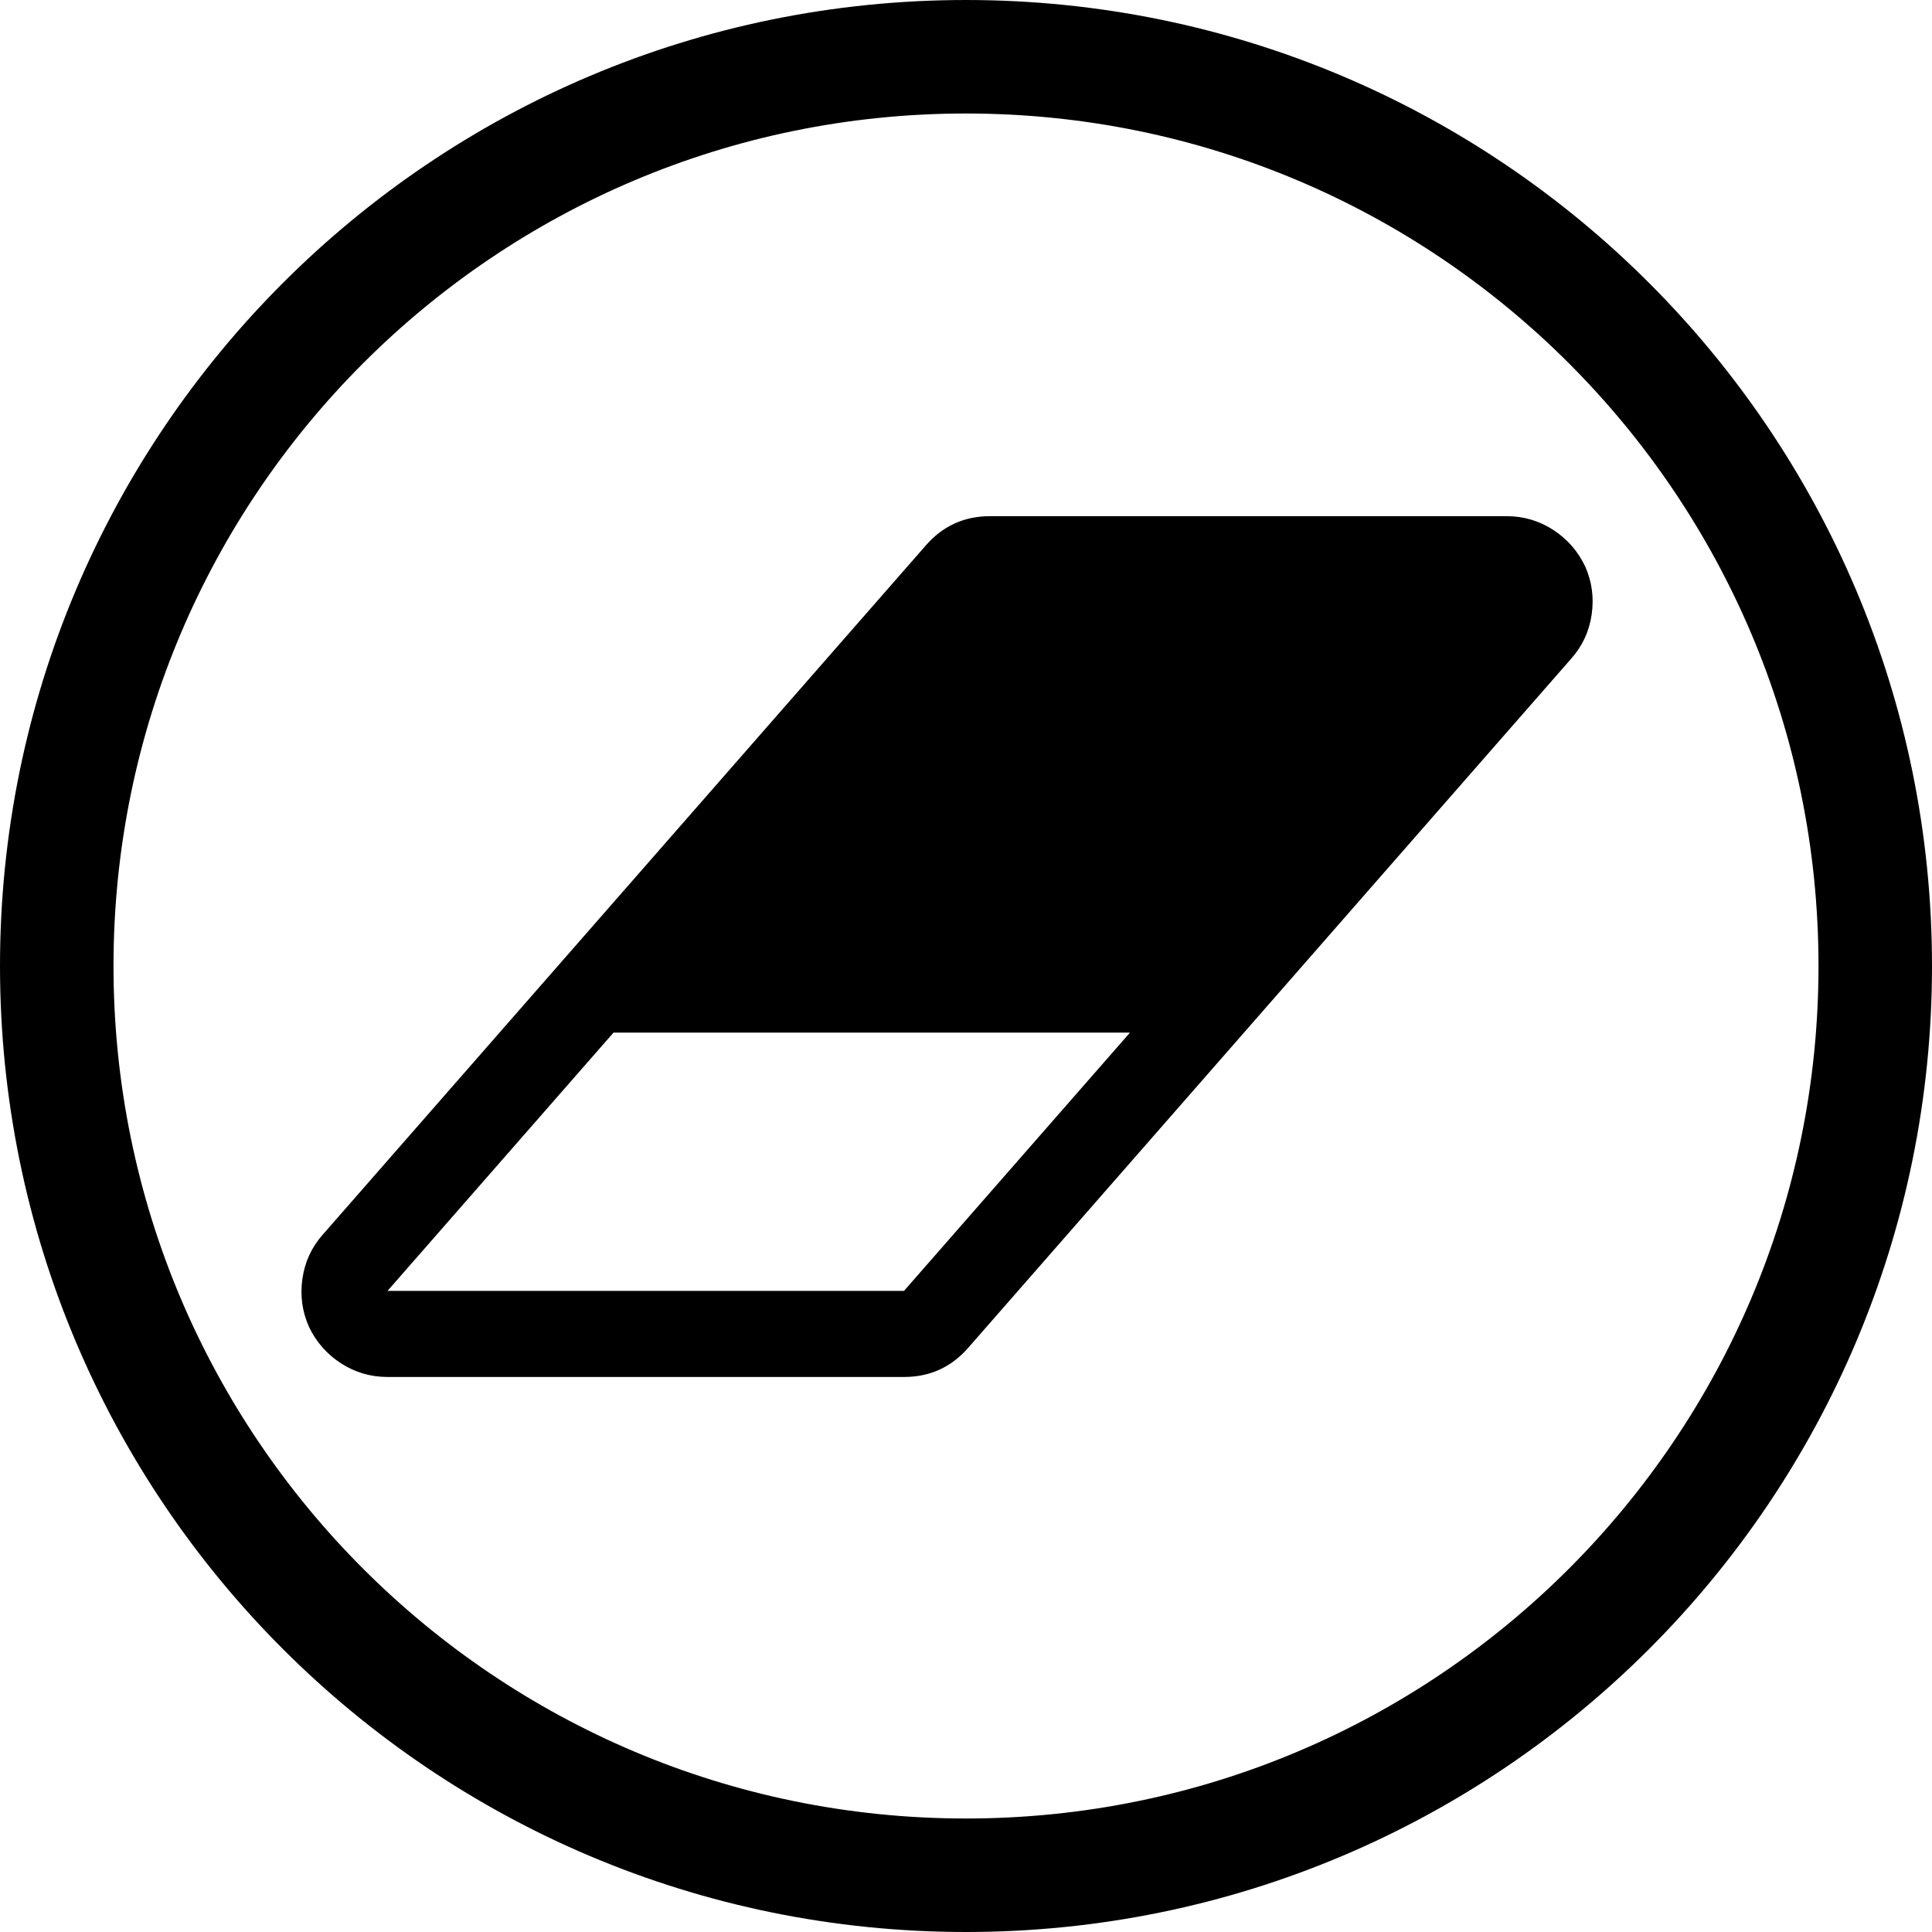
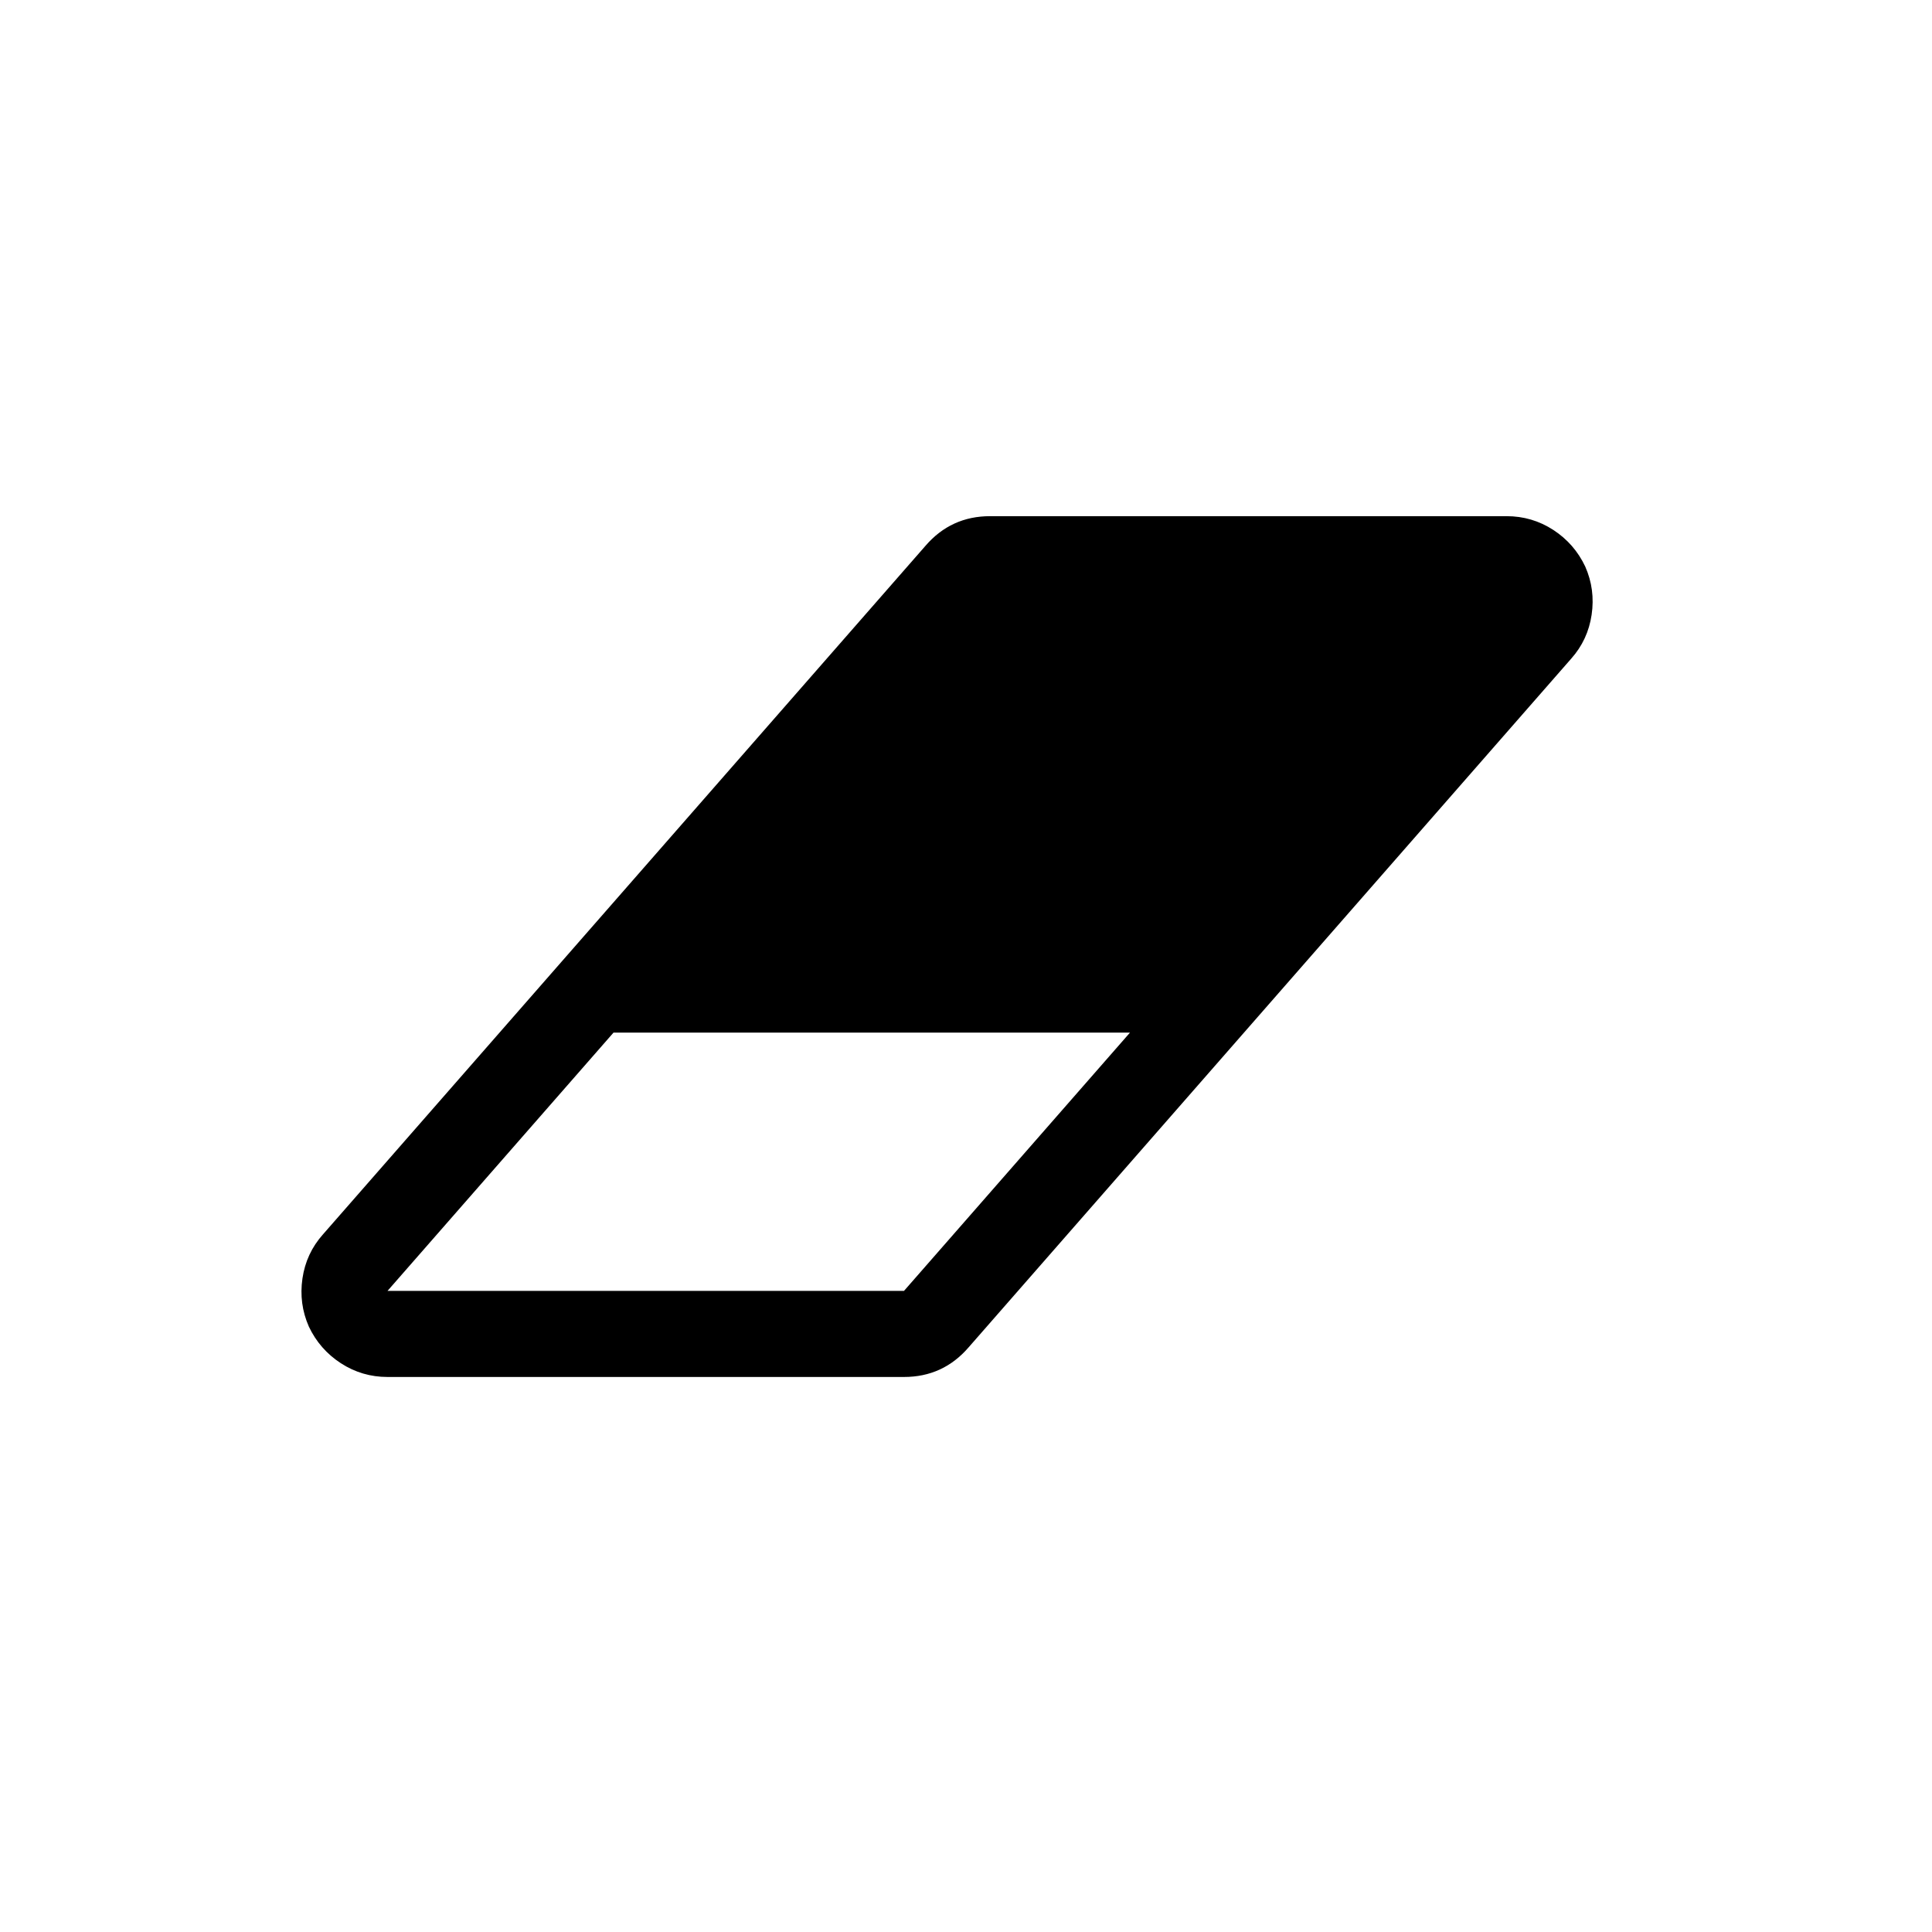
<svg xmlns="http://www.w3.org/2000/svg" version="1.1" id="Layer_1" width="187.238" height="187.238" viewBox="0 0 187.238 187.238" overflow="visible" enable-background="new 0 0 187.238 187.238" xml:space="preserve">
-   <circle fill="none" stroke="black" stroke-width="11" cx="93.619" cy="93.619" r="88.119" />
  <path fill="black" stroke="none" d="M87.611,125.104l21.898-25.027H59.456l-21.899,25.027H87.611z M153.633,54.911c0.653,1.478,0.859,3.03,0.619,4.662  c-0.239,1.629-0.901,3.052-1.987,4.268l-58.396,66.739c-1.65,1.911-3.737,2.868-6.257,2.868H37.556c-1.65,0-3.16-0.446-4.529-1.336  c-1.368-0.893-2.4-2.075-3.096-3.55c-0.651-1.479-0.857-3.034-0.619-4.663c0.238-1.629,0.902-3.051,1.988-4.27l58.396-66.737  c1.652-1.913,3.737-2.868,6.257-2.868h50.054c1.651,0,3.16,0.445,4.532,1.335C151.904,52.249,152.937,53.435,153.633,54.911  L153.633,54.911z" />
</svg>
